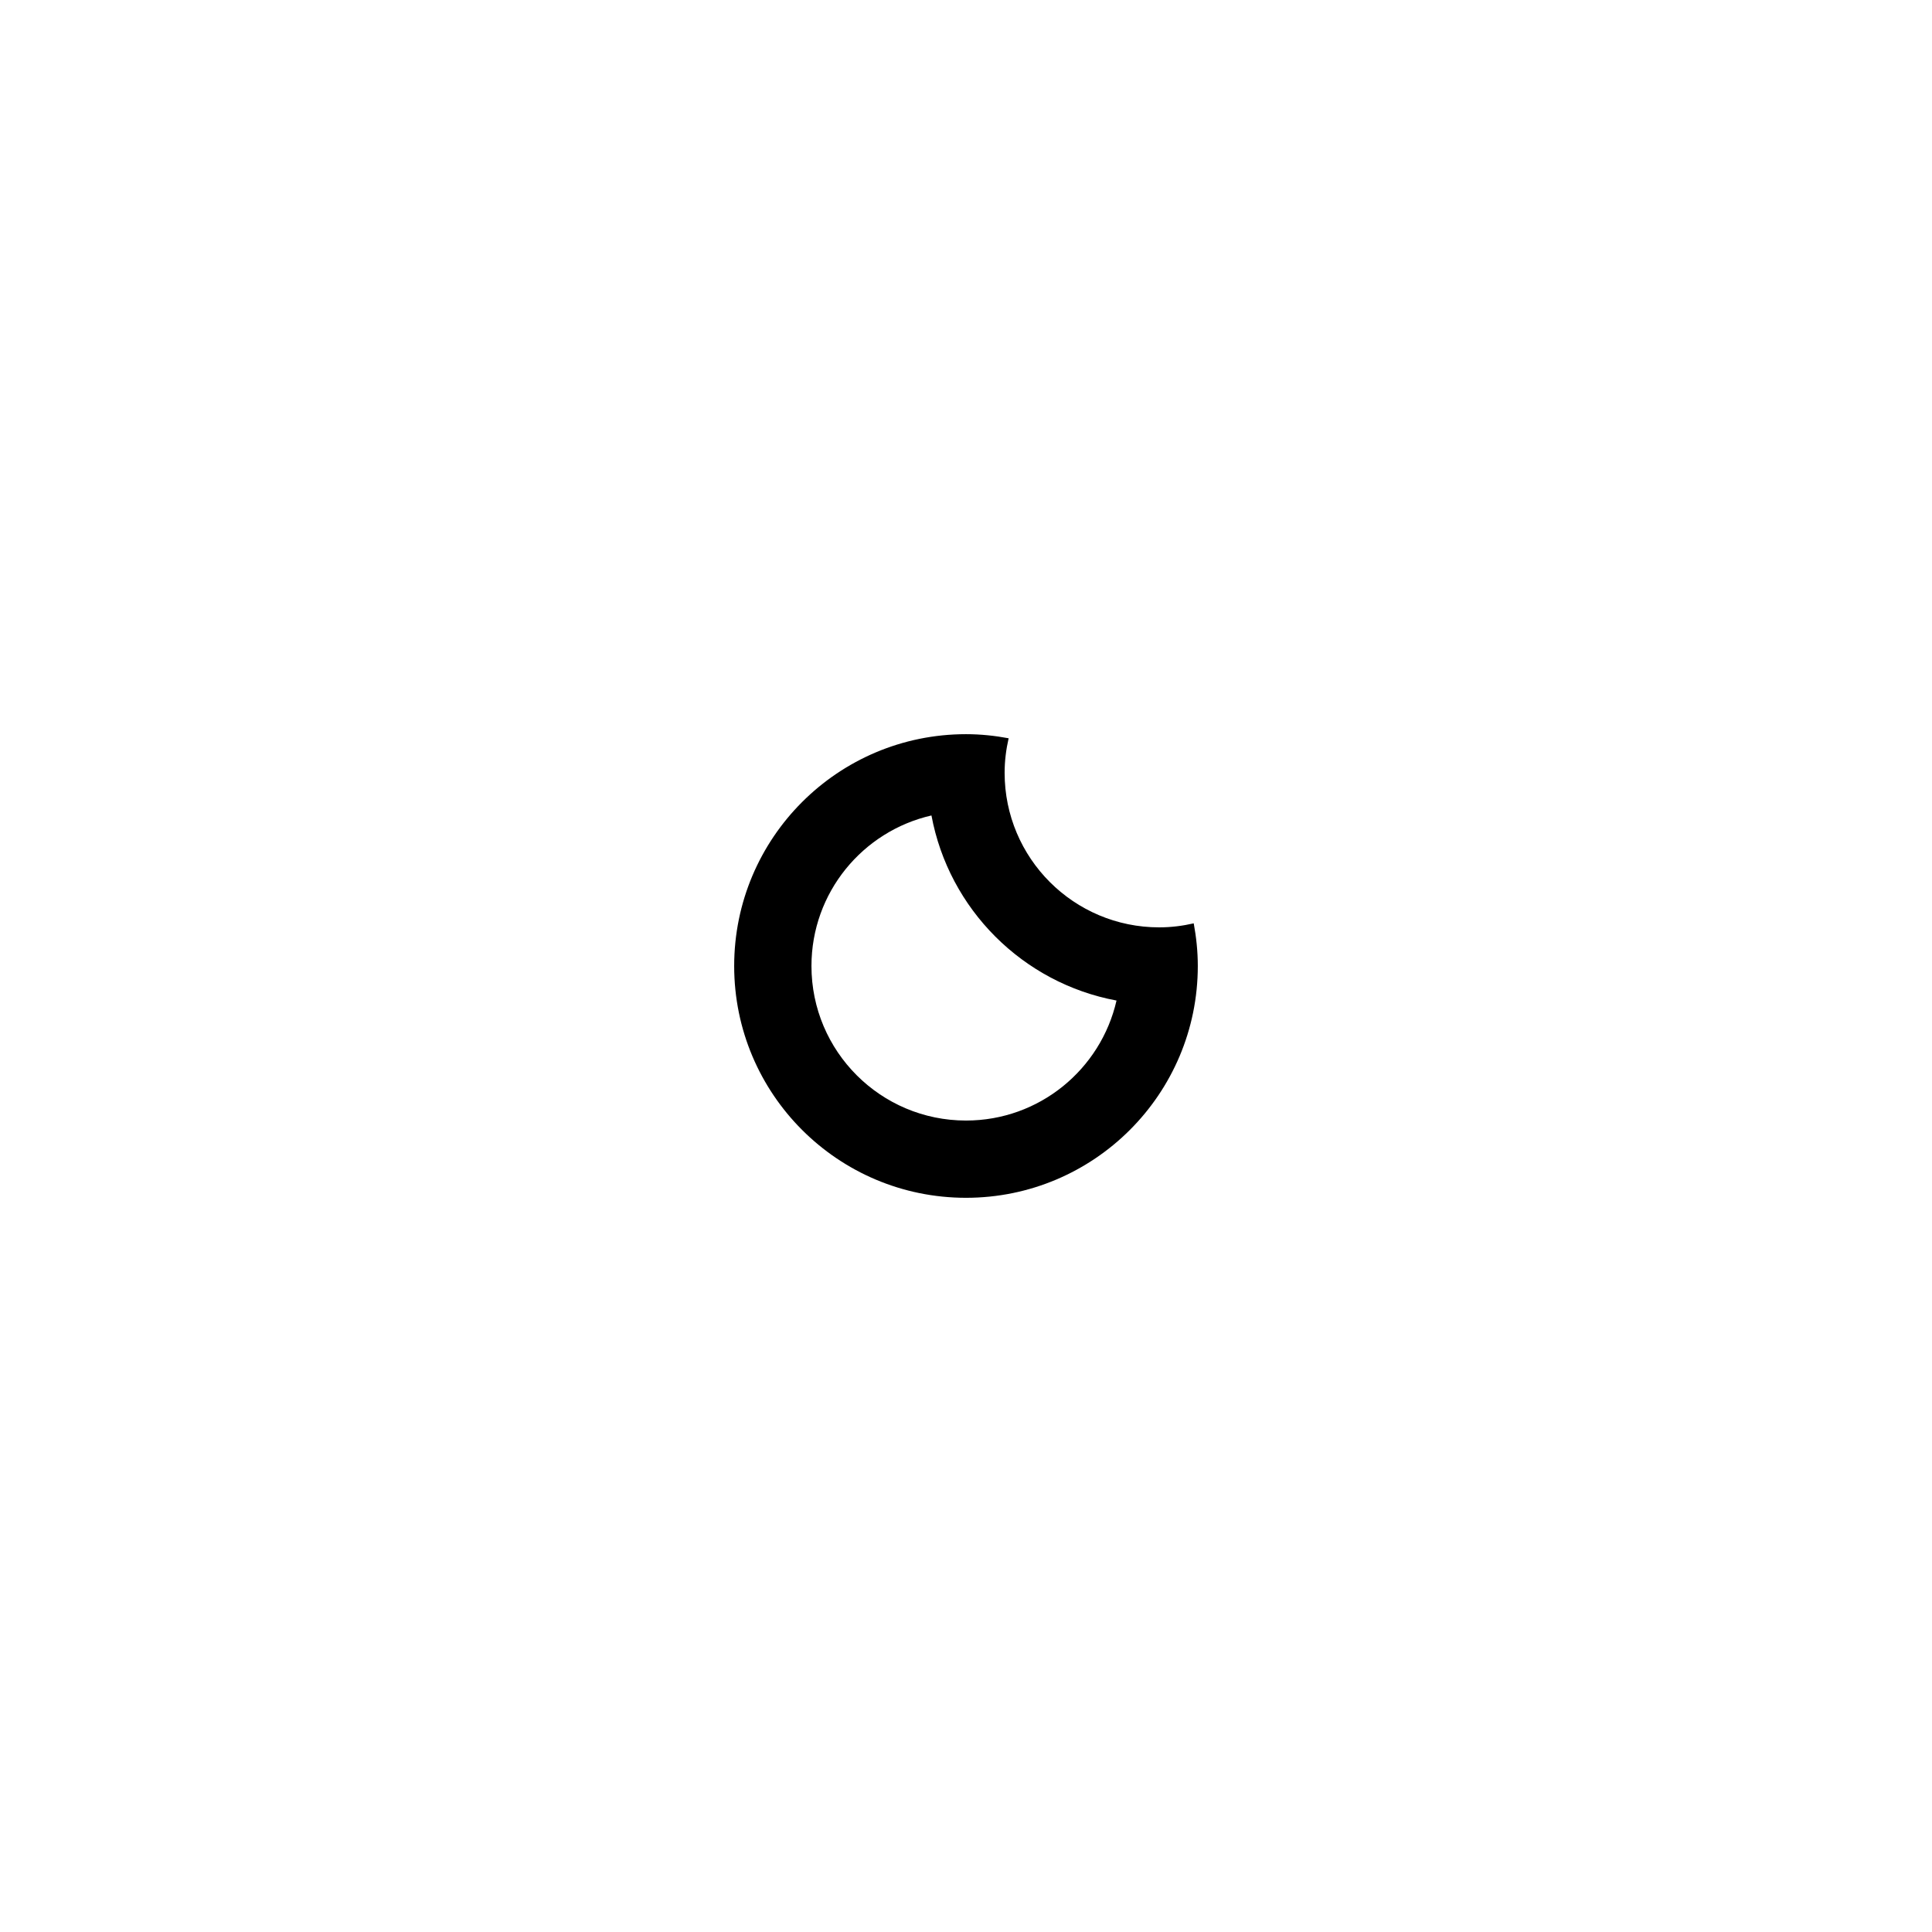
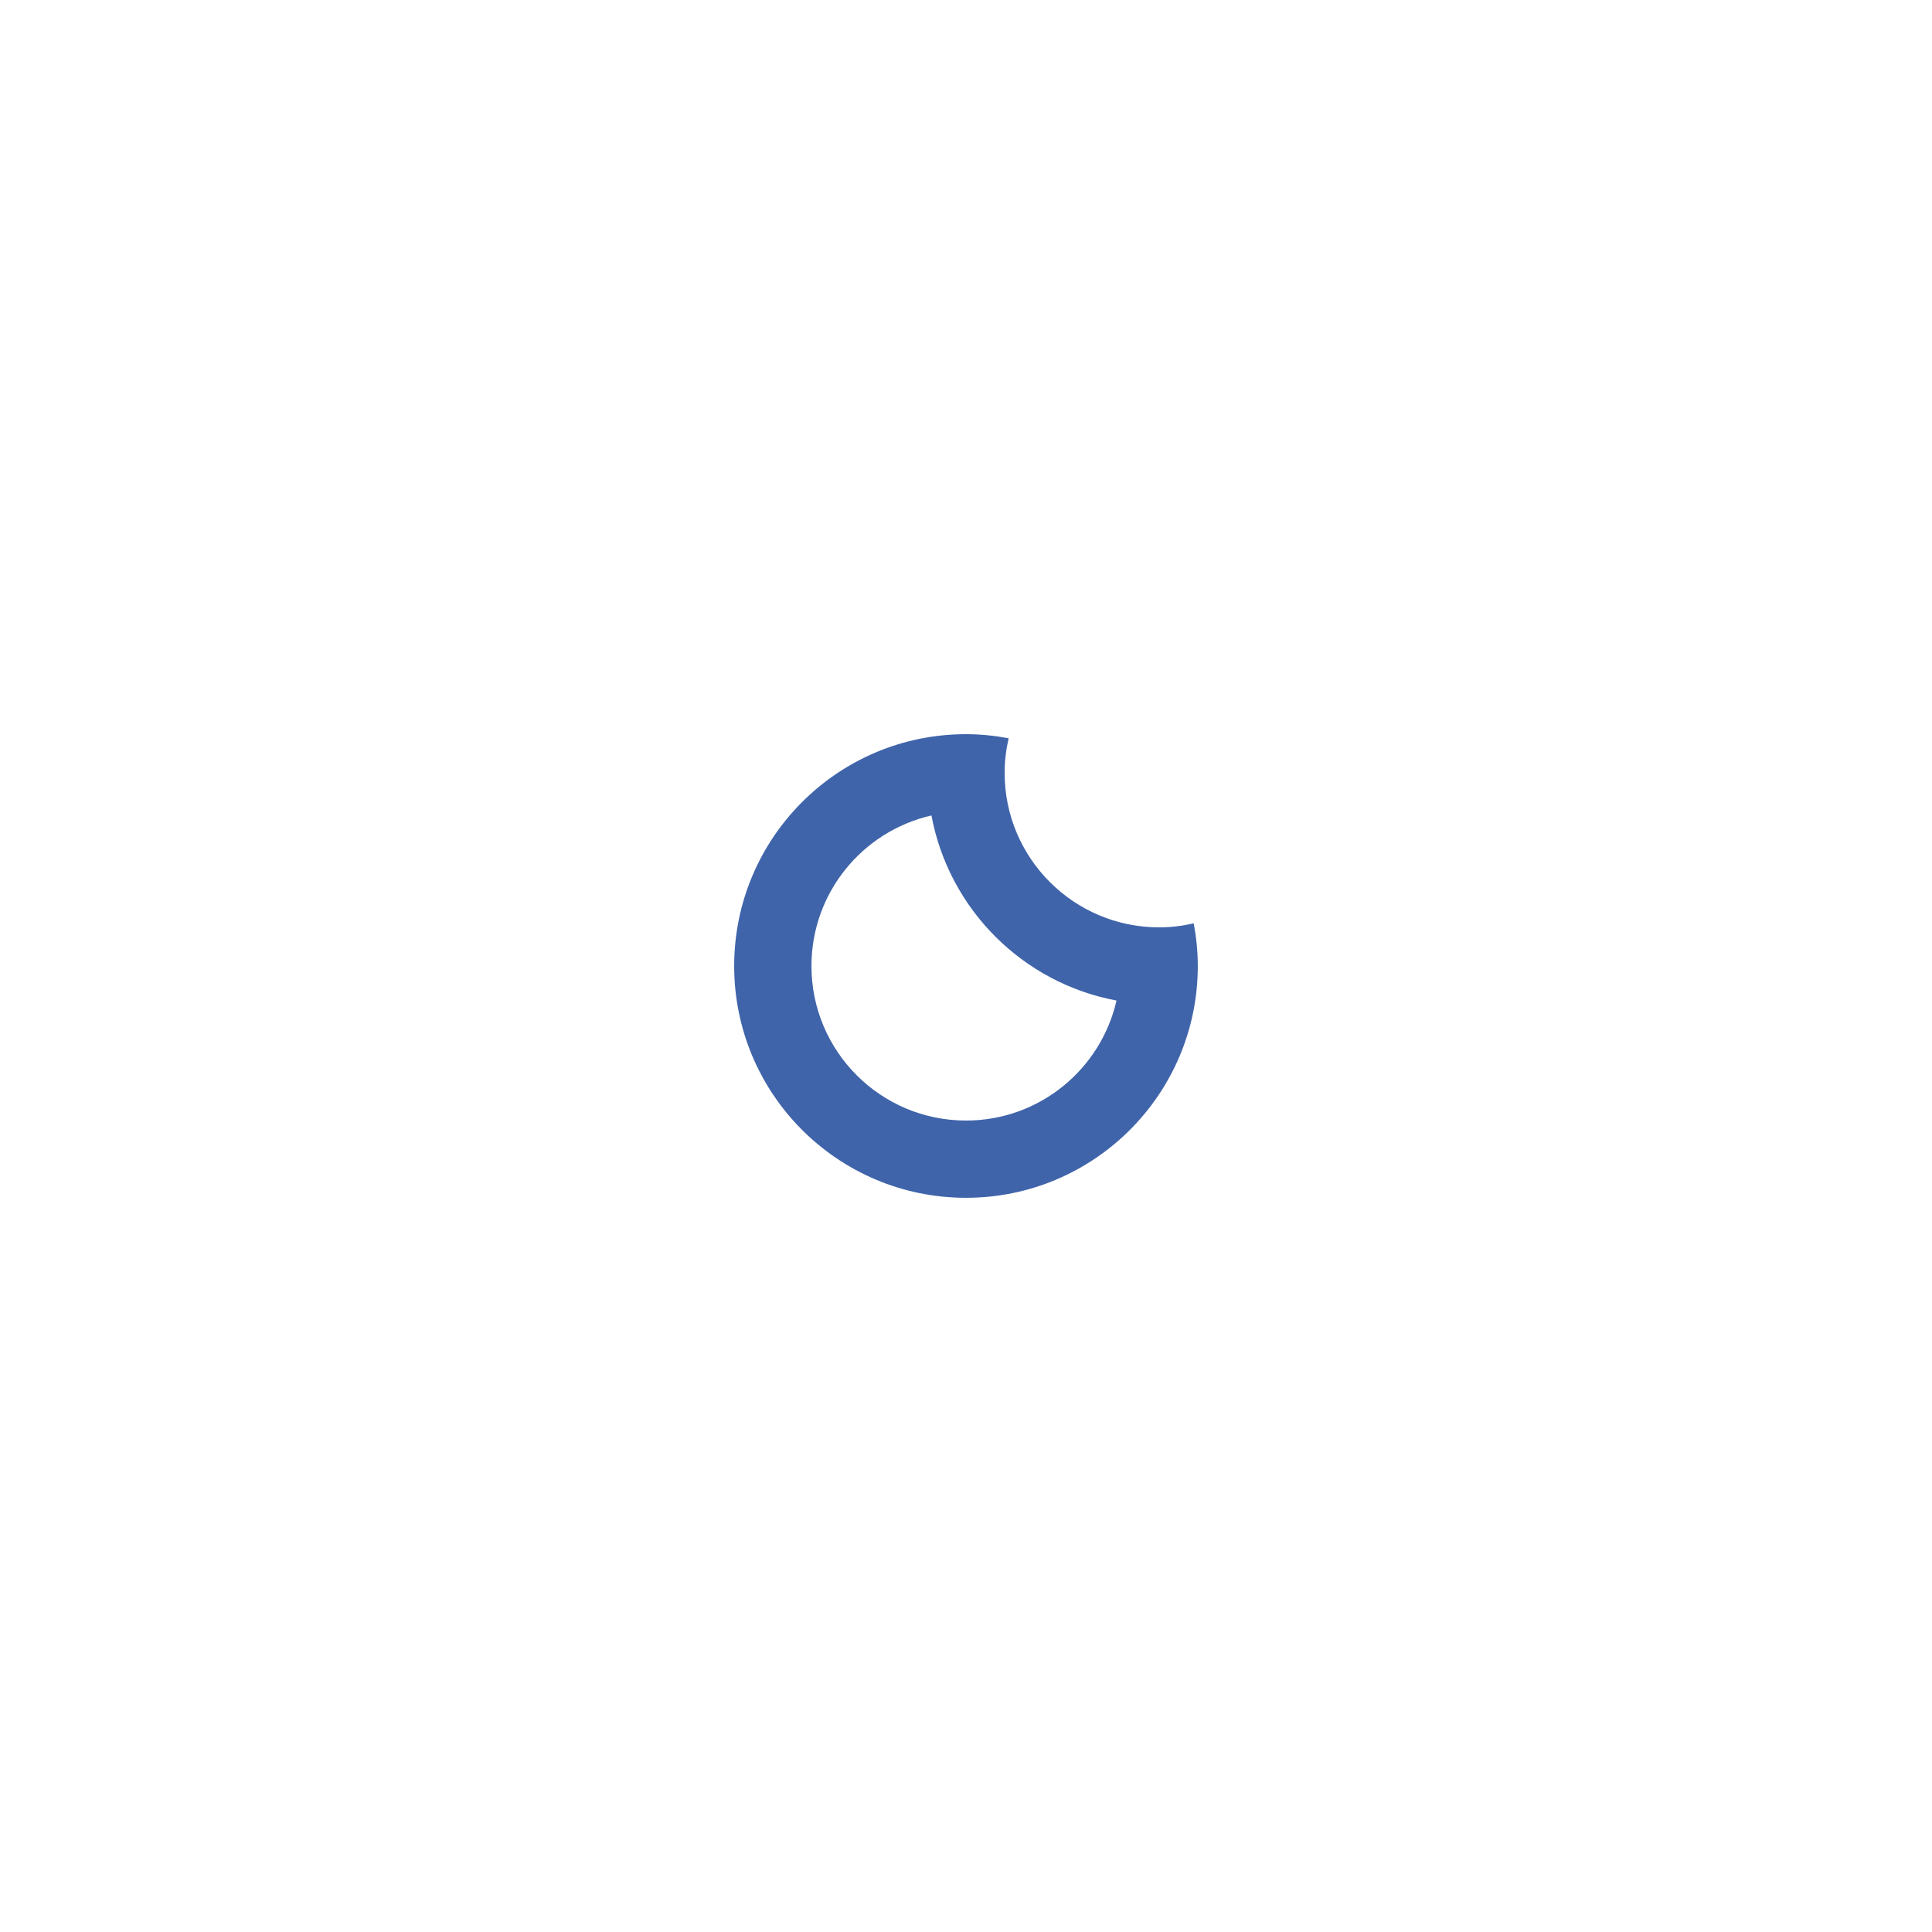
<svg xmlns="http://www.w3.org/2000/svg" version="1.1" id="Layer_1" x="0px" y="0px" width="100px" height="100px" viewBox="0 0 100 100" enable-background="new 0 0 100 100" xml:space="preserve">
-   <path fill-rule="evenodd" clip-rule="evenodd" d="M50,61.998c-6.627,0-11.999-5.372-11.999-11.998  c0-6.627,5.372-11.999,11.999-11.999c0.755,0,1.491,0.078,2.207,0.212c-0.132,0.576-0.208,1.173-0.208,1.788  c0,4.418,3.582,7.999,8,7.999c0.615,0,1.212-0.076,1.788-0.208c0.133,0.717,0.211,1.452,0.211,2.208  C61.998,56.626,56.626,61.998,50,61.998z M48.212,42.208c-3.556,0.813-6.211,3.989-6.211,7.792c0,4.417,3.581,7.999,7.999,7.999  c3.802,0,6.978-2.655,7.791-6.211C52.937,50.884,49.115,47.062,48.212,42.208z" />
+   <path fill-rule="evenodd" fill="#4064aa" clip-rule="evenodd" d="M50,61.998c-6.627,0-11.999-5.372-11.999-11.998  c0-6.627,5.372-11.999,11.999-11.999c0.755,0,1.491,0.078,2.207,0.212c-0.132,0.576-0.208,1.173-0.208,1.788  c0,4.418,3.582,7.999,8,7.999c0.615,0,1.212-0.076,1.788-0.208c0.133,0.717,0.211,1.452,0.211,2.208  C61.998,56.626,56.626,61.998,50,61.998z M48.212,42.208c-3.556,0.813-6.211,3.989-6.211,7.792c0,4.417,3.581,7.999,7.999,7.999  c3.802,0,6.978-2.655,7.791-6.211C52.937,50.884,49.115,47.062,48.212,42.208z" />
</svg>
